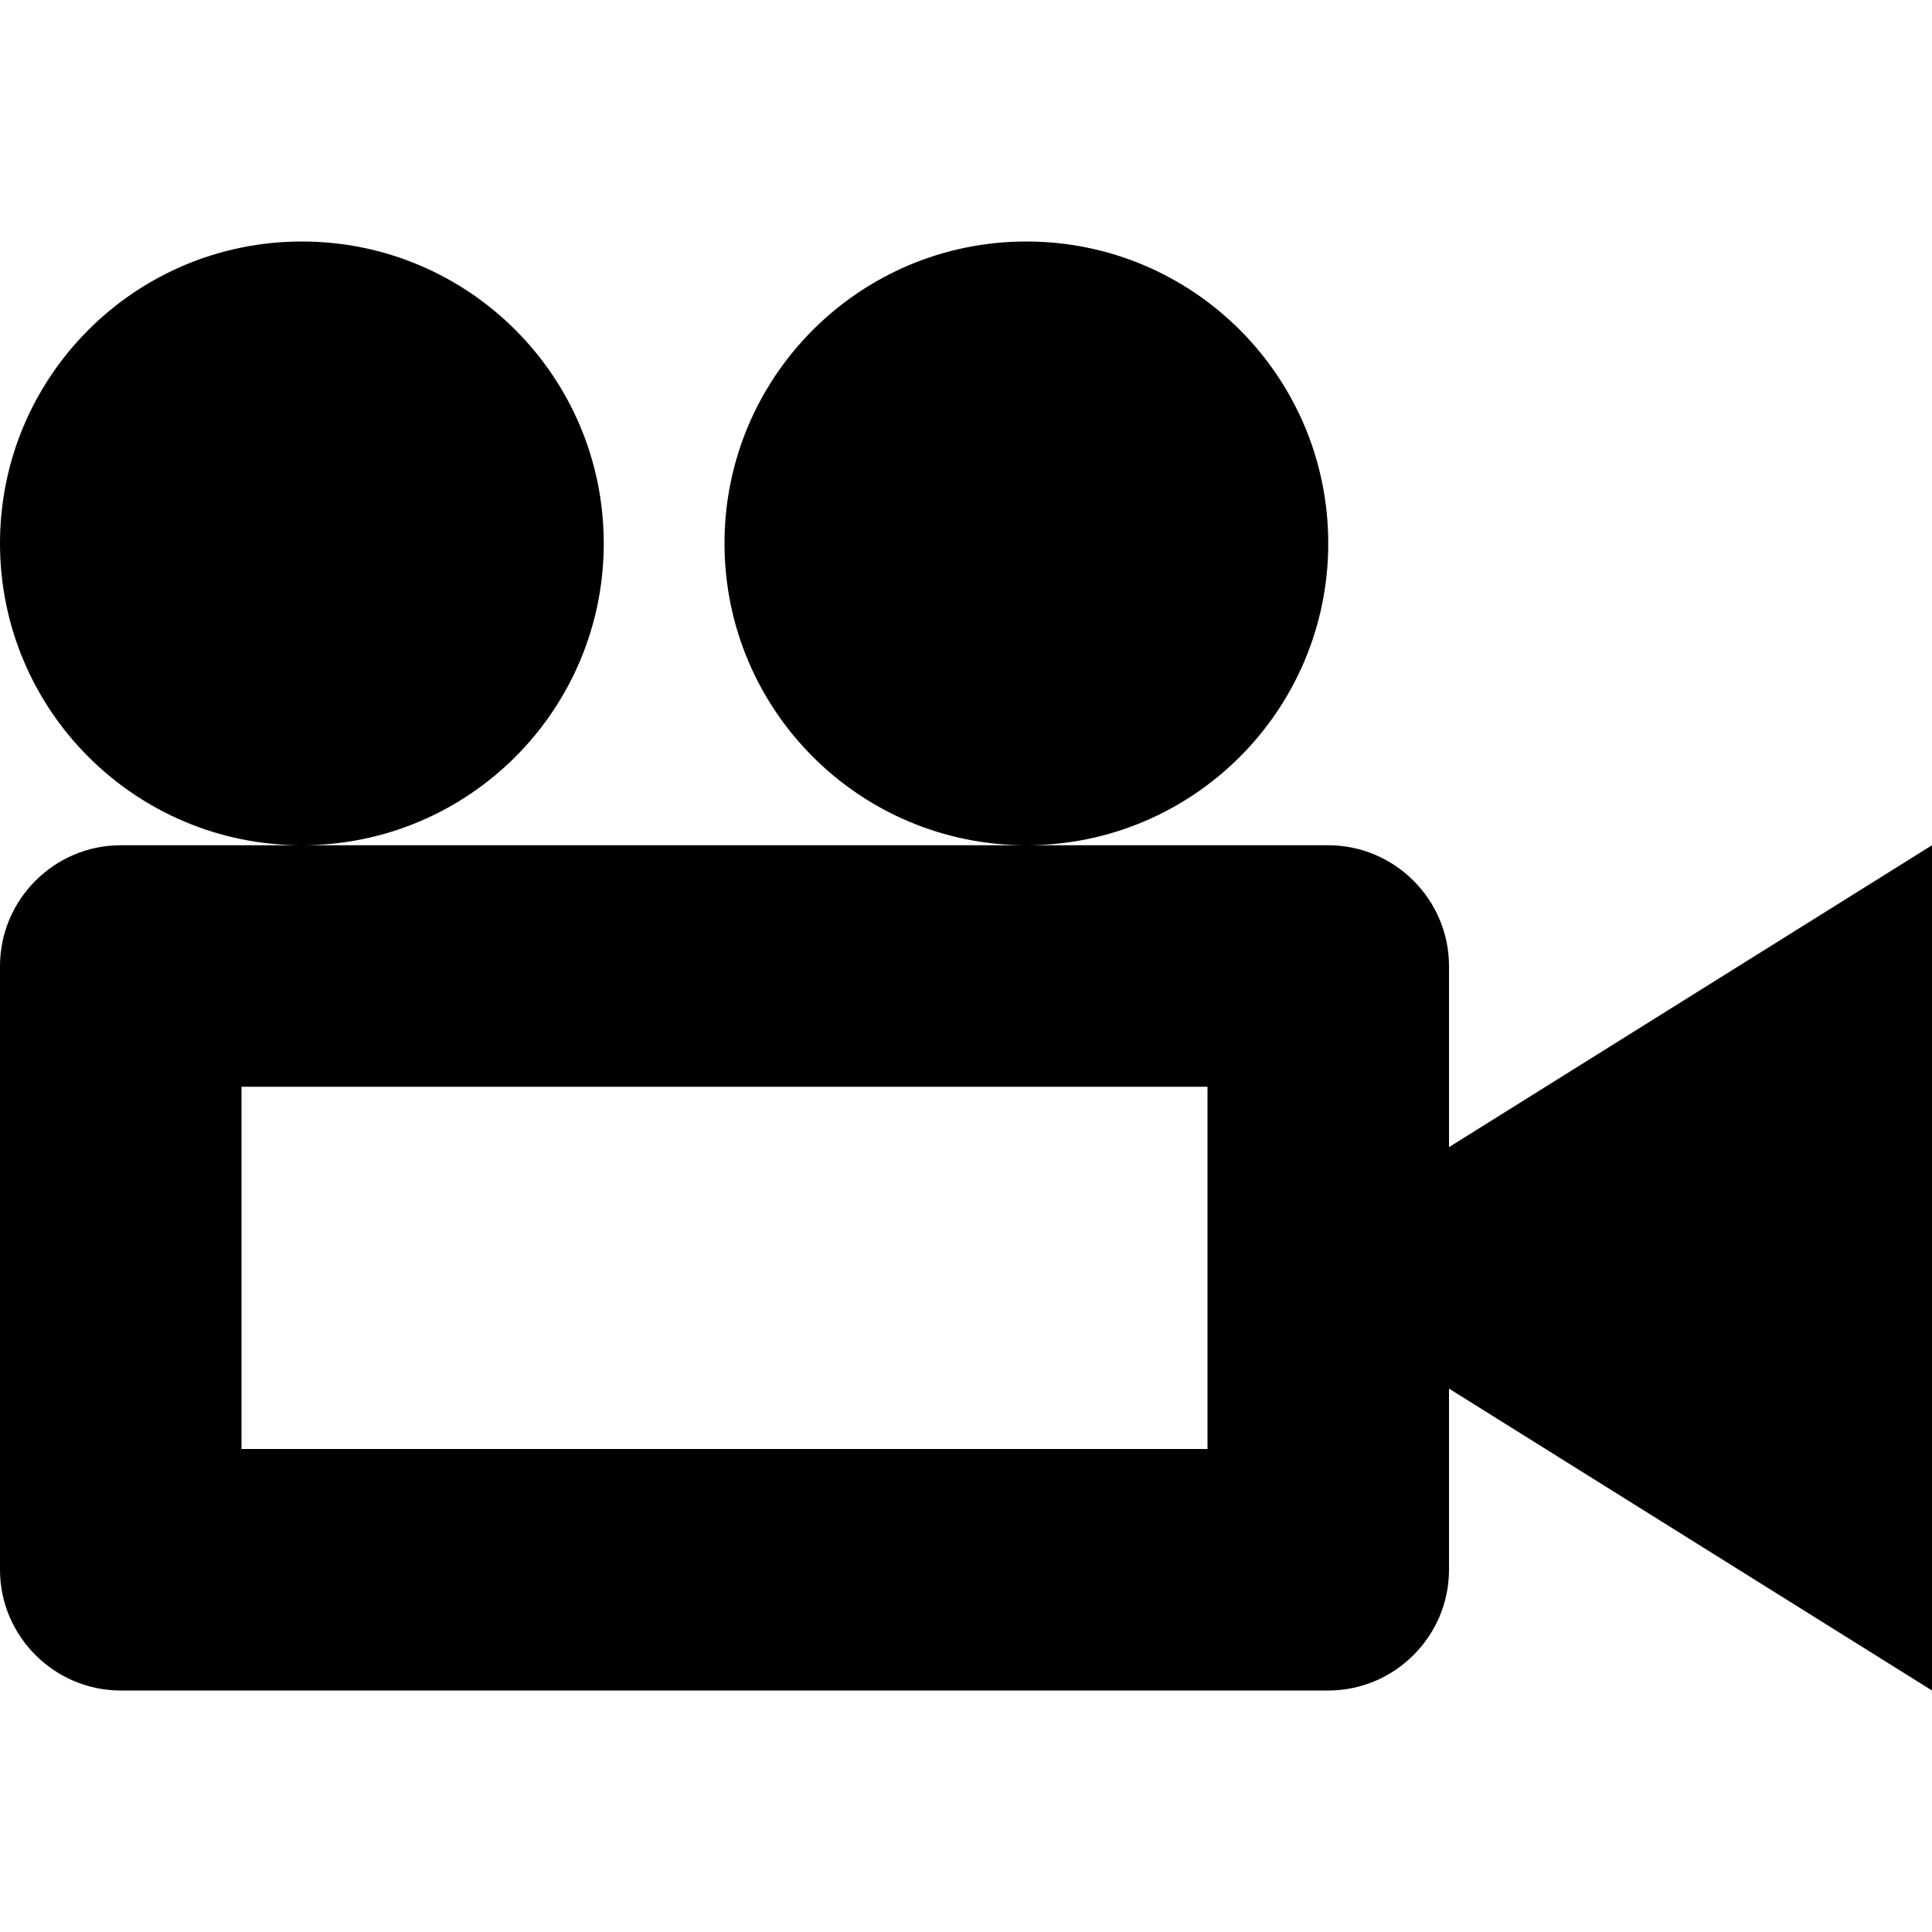
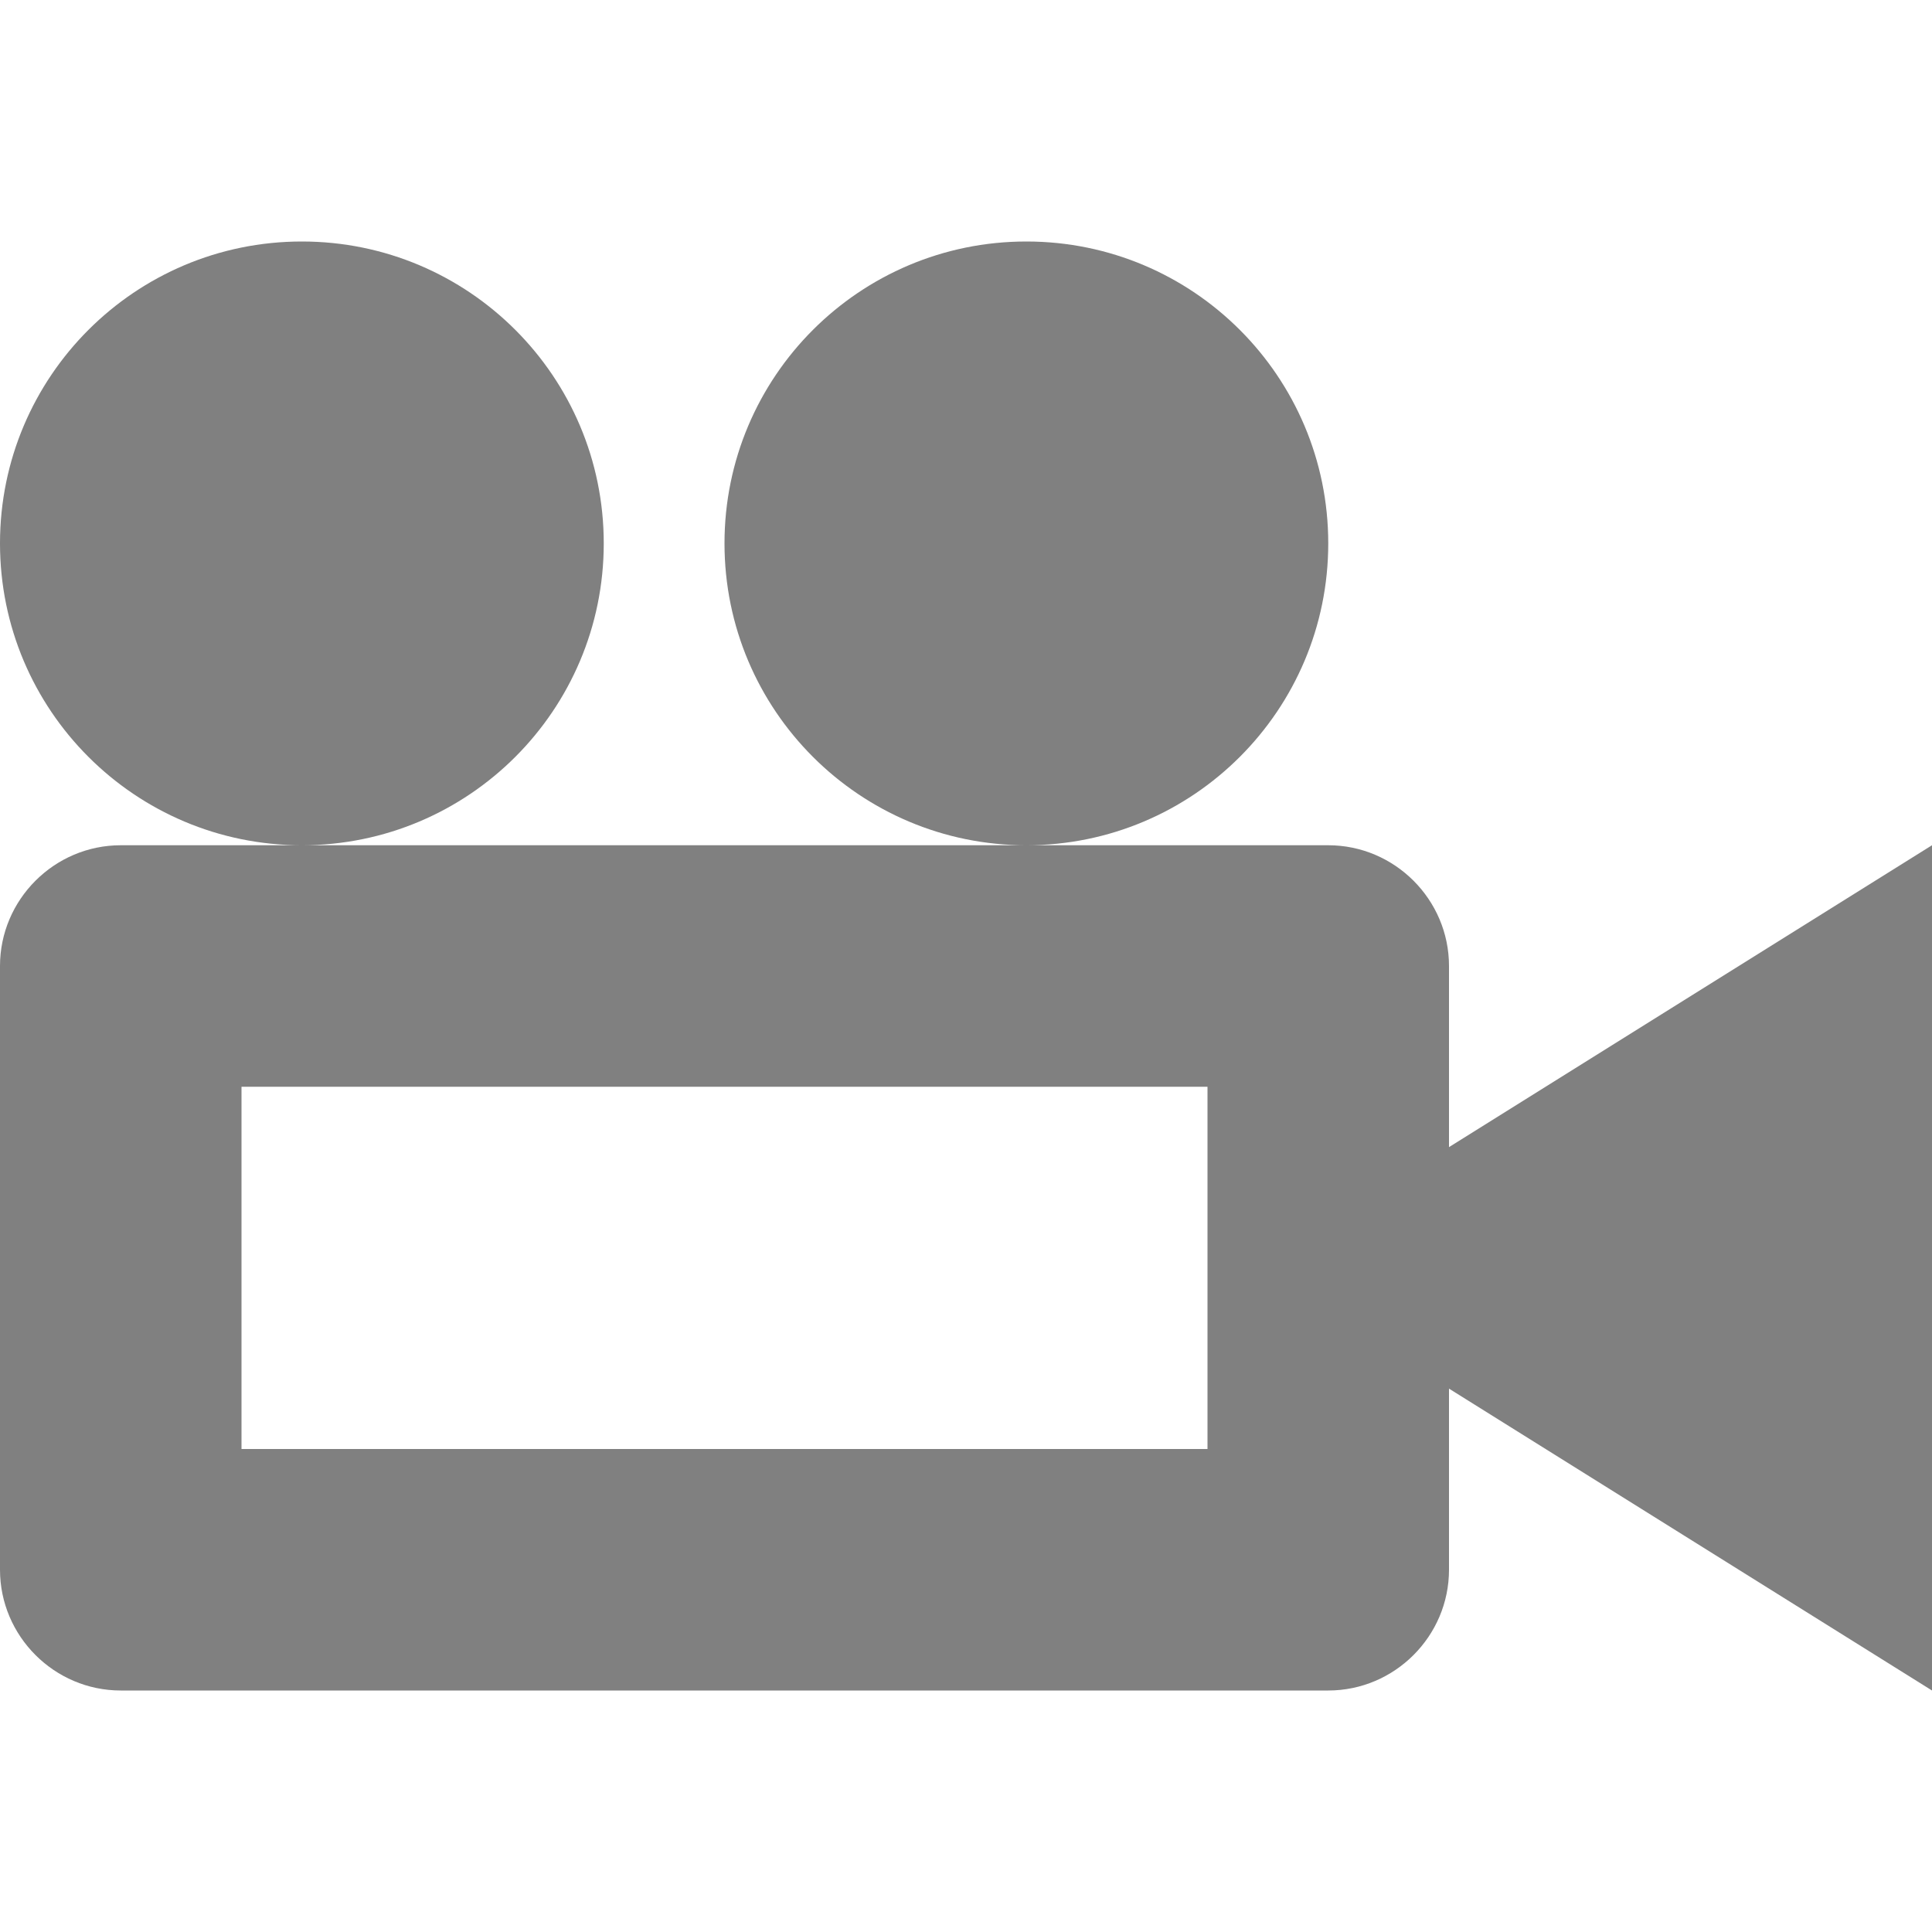
<svg xmlns="http://www.w3.org/2000/svg" version="1.1" width="16" height="16" viewBox="0 0 16 16">
-   <path fill="#000000" d="M6 4.5c0-1.381 1.119-2.5 2.5-2.5s2.5 1.119 2.5 2.5c0 1.381-1.119 2.5-2.5 2.5s-2.5-1.119-2.5-2.5zM0 4.5c0-1.381 1.119-2.5 2.5-2.5s2.5 1.119 2.5 2.5c0 1.381-1.119 2.5-2.5 2.5s-2.5-1.119-2.5-2.5zM12 9.5v-1.5c0-0.55-0.45-1-1-1h-10c-0.55 0-1 0.45-1 1v5c0 0.55 0.45 1 1 1h10c0.55 0 1-0.45 1-1v-1.5l4 2.5v-7l-4 2.5zM10 12h-8v-3h8v3z" />
+   <path fill="#808080" d="M6 4.5c0-1.381 1.119-2.5 2.5-2.5s2.5 1.119 2.5 2.5c0 1.381-1.119 2.5-2.5 2.5s-2.5-1.119-2.5-2.5zM0 4.5c0-1.381 1.119-2.5 2.5-2.5s2.5 1.119 2.5 2.5c0 1.381-1.119 2.5-2.5 2.5s-2.5-1.119-2.5-2.5zM12 9.5v-1.5c0-0.55-0.45-1-1-1h-10c-0.55 0-1 0.45-1 1v5c0 0.55 0.45 1 1 1h10c0.55 0 1-0.45 1-1v-1.5l4 2.5v-7l-4 2.5zM10 12h-8v-3h8v3z" />
</svg>
